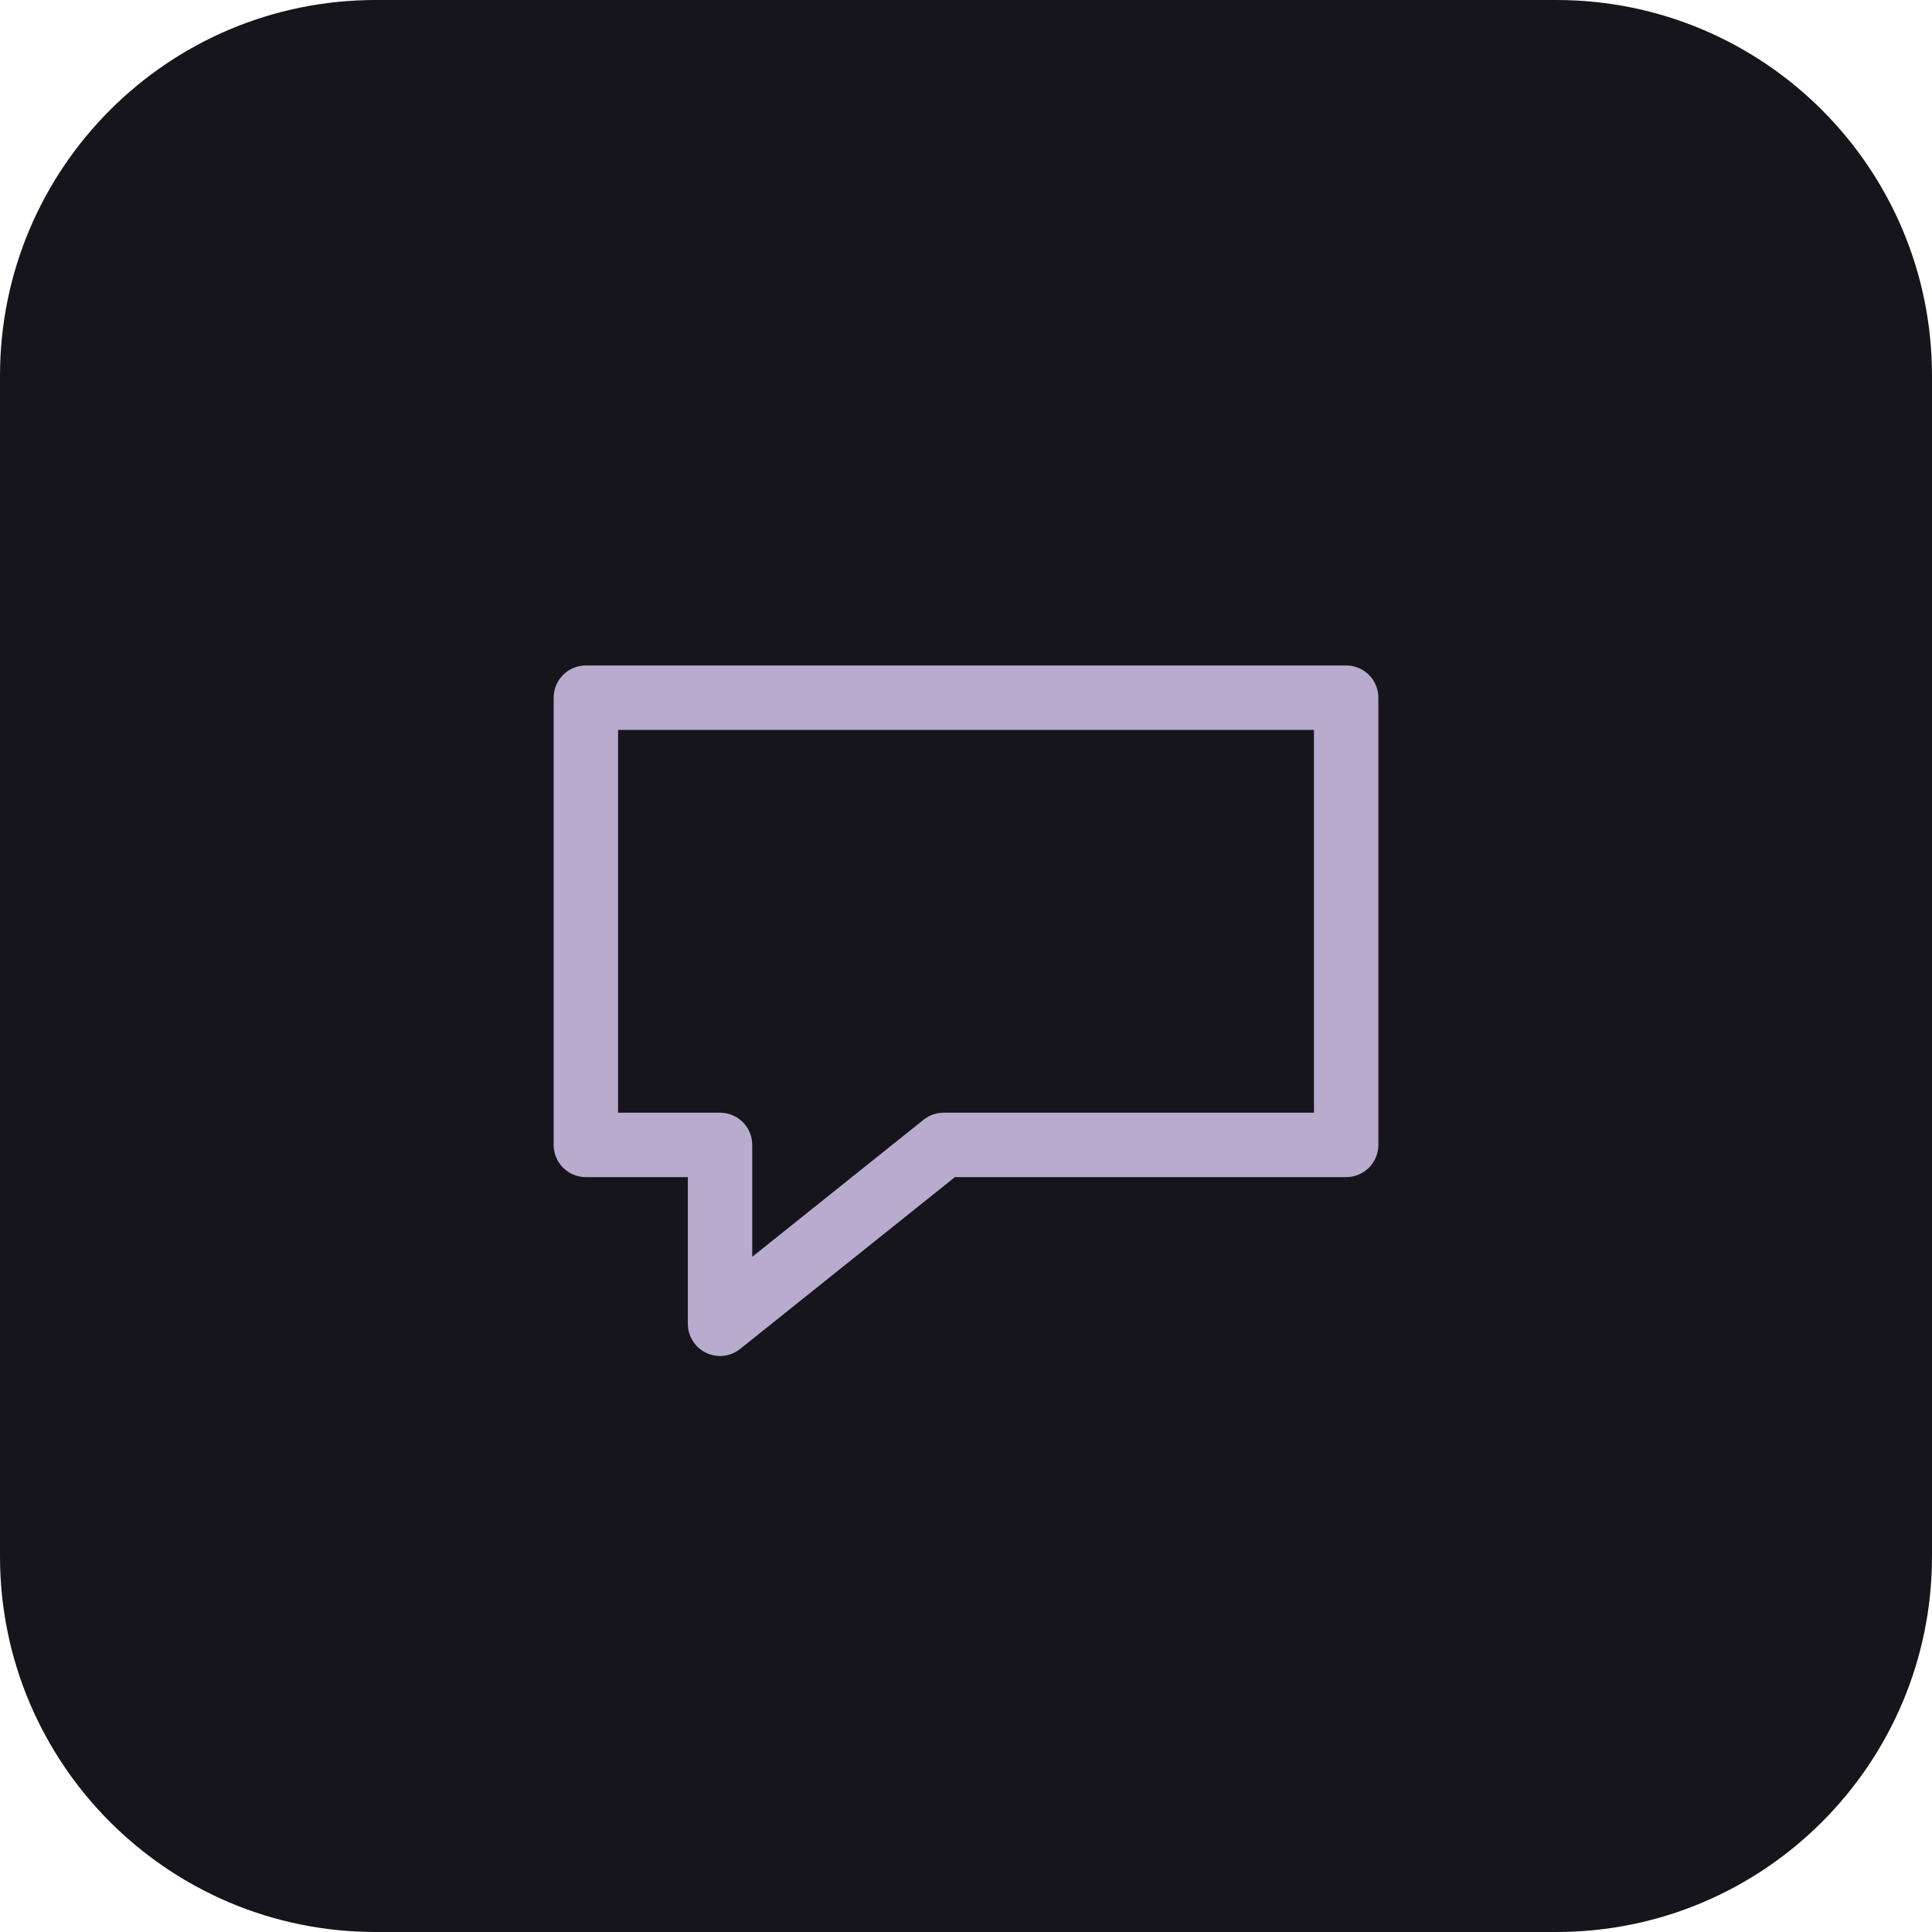
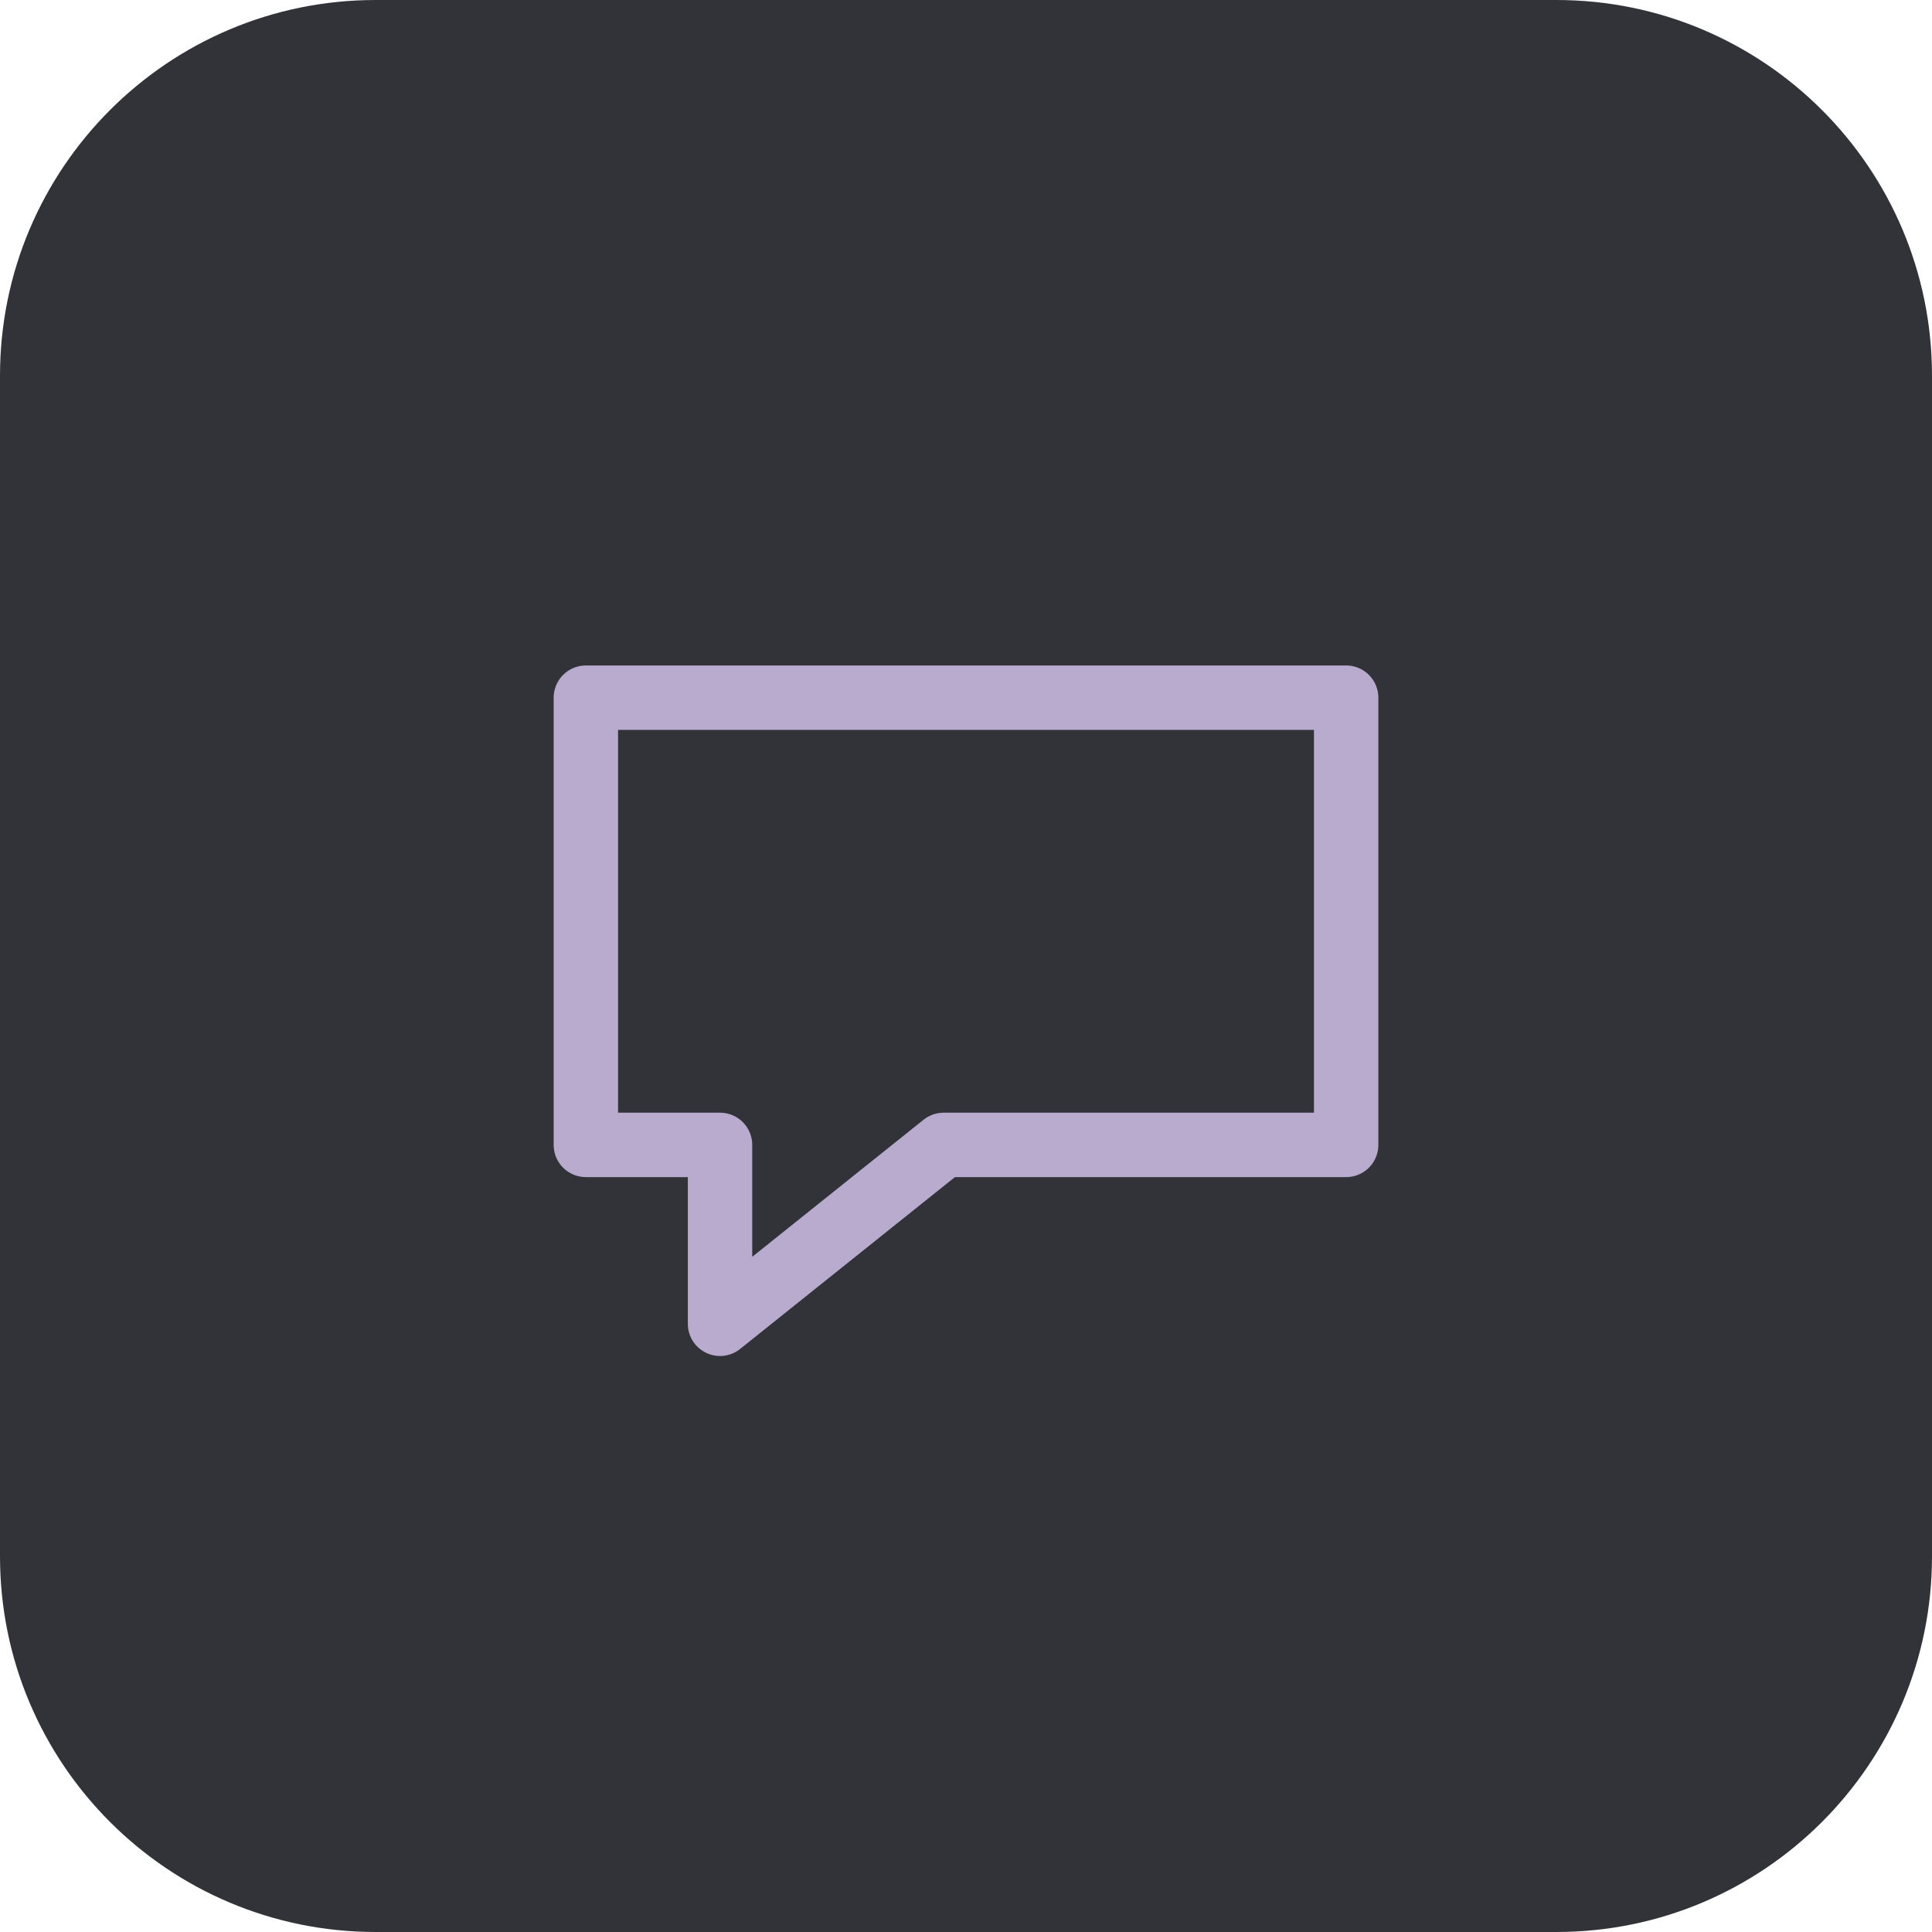
<svg xmlns="http://www.w3.org/2000/svg" width="72" height="72" viewBox="0 0 72 72">
-   <rect width="72" height="72" rx="14" fill="#16151c" />
+   <rect width="72" height="72" rx="14" fill="#313338" />
  <g transform="translate(16,16) scale(1.6667)" fill="none" stroke="#b8abce" stroke-width="1.44" stroke-linecap="round" stroke-linejoin="round">
    <path d="M3.5 6 h17 v10 h-9 l-5 4 v-4 h-3 z" />
  </g>
</svg>
